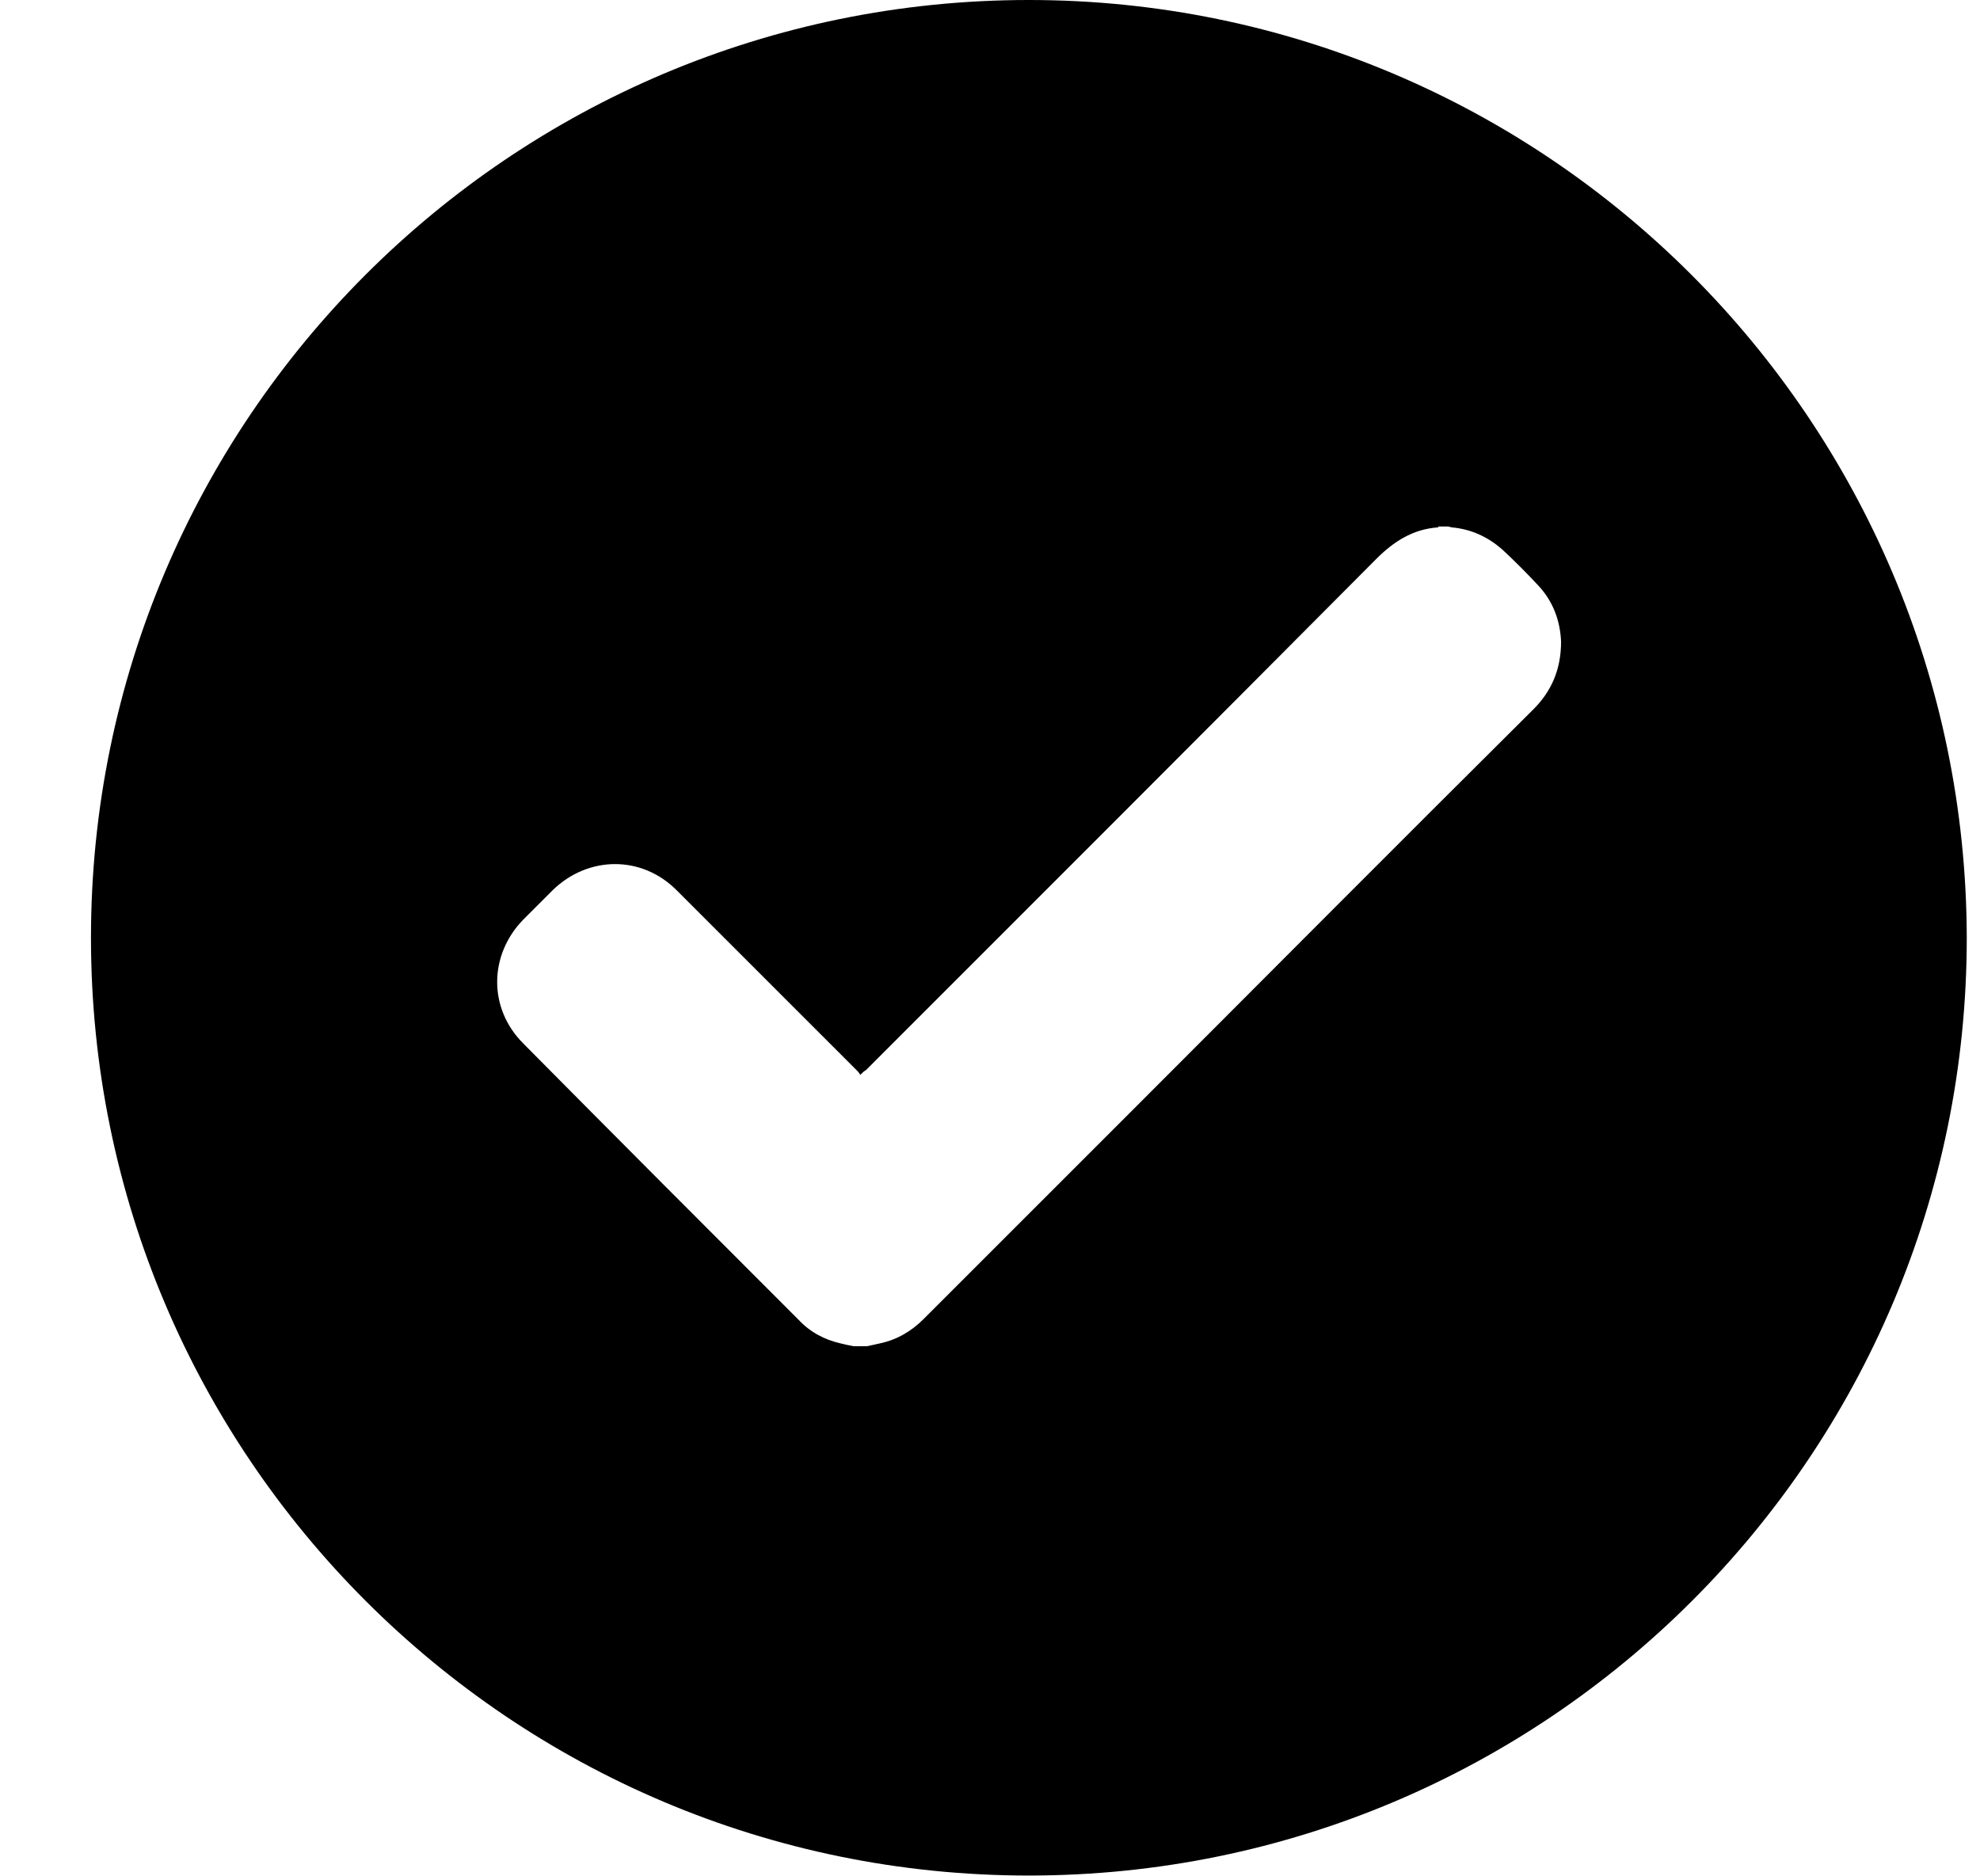
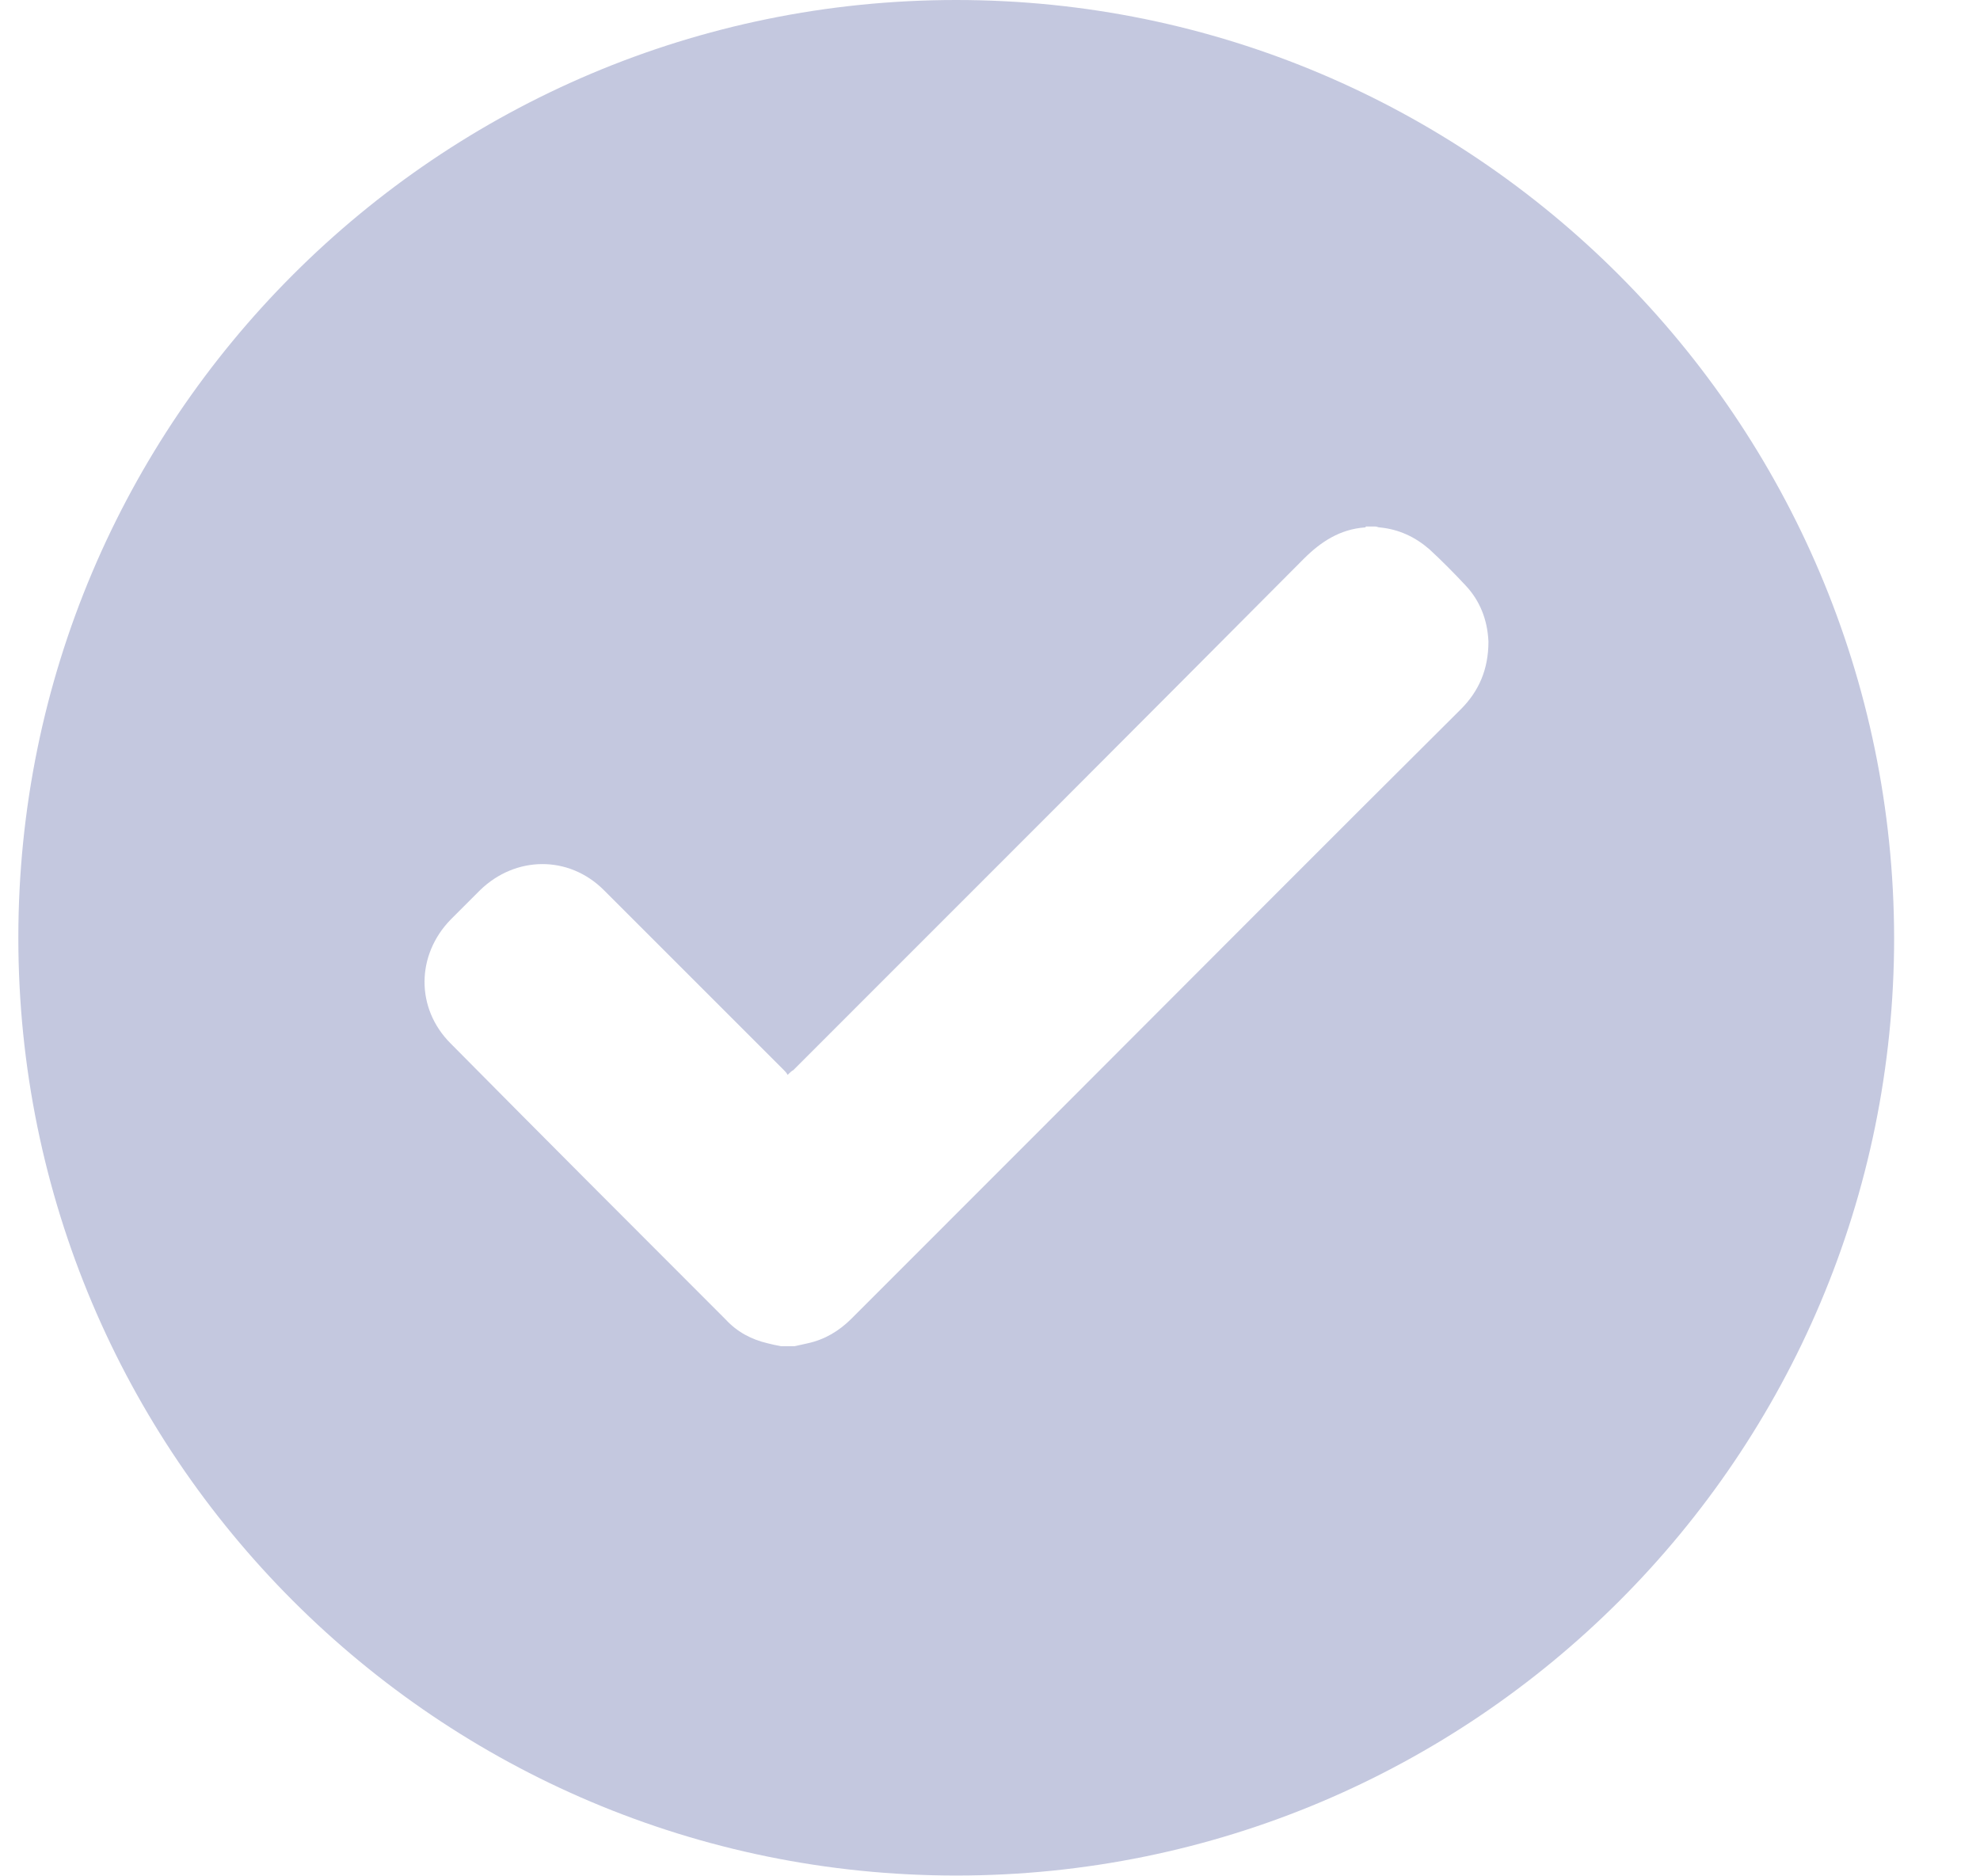
<svg xmlns="http://www.w3.org/2000/svg" width="19" height="18" viewBox="0 0 19 18" fill="none">
-   <path d="M9.873 0C4.902 0 0.873 4.029 0.873 9C0.873 13.971 4.902 18 9.873 18C14.843 18 18.873 13.971 18.873 9C18.863 4.029 14.834 0 9.873 0ZM14.715 6.807C13.399 8.114 12.093 9.429 10.786 10.736C10.147 11.376 9.507 12.015 8.867 12.655C8.749 12.774 8.612 12.856 8.447 12.892C8.401 12.902 8.365 12.911 8.319 12.92C8.274 12.92 8.237 12.92 8.191 12.92C8.146 12.911 8.1 12.902 8.063 12.892C7.908 12.856 7.771 12.783 7.661 12.664C6.775 11.778 5.898 10.9 5.021 10.014C4.683 9.676 4.692 9.164 5.021 8.826C5.112 8.735 5.204 8.644 5.304 8.543C5.642 8.214 6.154 8.205 6.492 8.543C7.067 9.119 7.643 9.694 8.219 10.27C8.228 10.279 8.246 10.297 8.255 10.316C8.274 10.297 8.292 10.279 8.31 10.27C9.946 8.635 11.581 6.999 13.208 5.363C13.372 5.199 13.555 5.08 13.792 5.062C13.802 5.062 13.802 5.062 13.802 5.053C13.829 5.053 13.866 5.053 13.893 5.053C13.911 5.053 13.92 5.062 13.938 5.062C14.121 5.08 14.277 5.153 14.414 5.272C14.533 5.382 14.651 5.501 14.761 5.619C14.898 5.765 14.971 5.948 14.98 6.158C14.98 6.423 14.889 6.633 14.715 6.807Z" fill="black" />
+   <path d="M9.176 0C4.205 0 0.176 4.029 0.176 9C0.176 13.971 4.205 18 9.176 18C14.146 18 18.176 13.971 18.176 9C18.166 4.029 14.137 0 9.176 0ZM14.018 6.807C12.703 8.114 11.396 9.429 10.089 10.736C9.45 11.376 8.81 12.015 8.171 12.655C8.052 12.774 7.915 12.856 7.75 12.892C7.705 12.902 7.668 12.911 7.622 12.92C7.577 12.92 7.54 12.92 7.494 12.92C7.449 12.911 7.403 12.902 7.367 12.892C7.211 12.856 7.074 12.783 6.964 12.664C6.078 11.778 5.201 10.9 4.324 10.014C3.986 9.676 3.995 9.164 4.324 8.826C4.415 8.735 4.507 8.644 4.607 8.543C4.945 8.214 5.457 8.205 5.795 8.543C6.371 9.119 6.946 9.694 7.522 10.27C7.531 10.279 7.549 10.297 7.558 10.316C7.577 10.297 7.595 10.279 7.613 10.27C9.249 8.635 10.884 6.999 12.511 5.363C12.675 5.199 12.858 5.08 13.095 5.062C13.105 5.062 13.105 5.062 13.105 5.053C13.132 5.053 13.169 5.053 13.196 5.053C13.214 5.053 13.223 5.062 13.242 5.062C13.424 5.08 13.58 5.153 13.717 5.272C13.836 5.382 13.954 5.501 14.064 5.619C14.201 5.765 14.274 5.948 14.283 6.158C14.283 6.423 14.192 6.633 14.018 6.807Z" fill="#C4C8DF" />
</svg>
